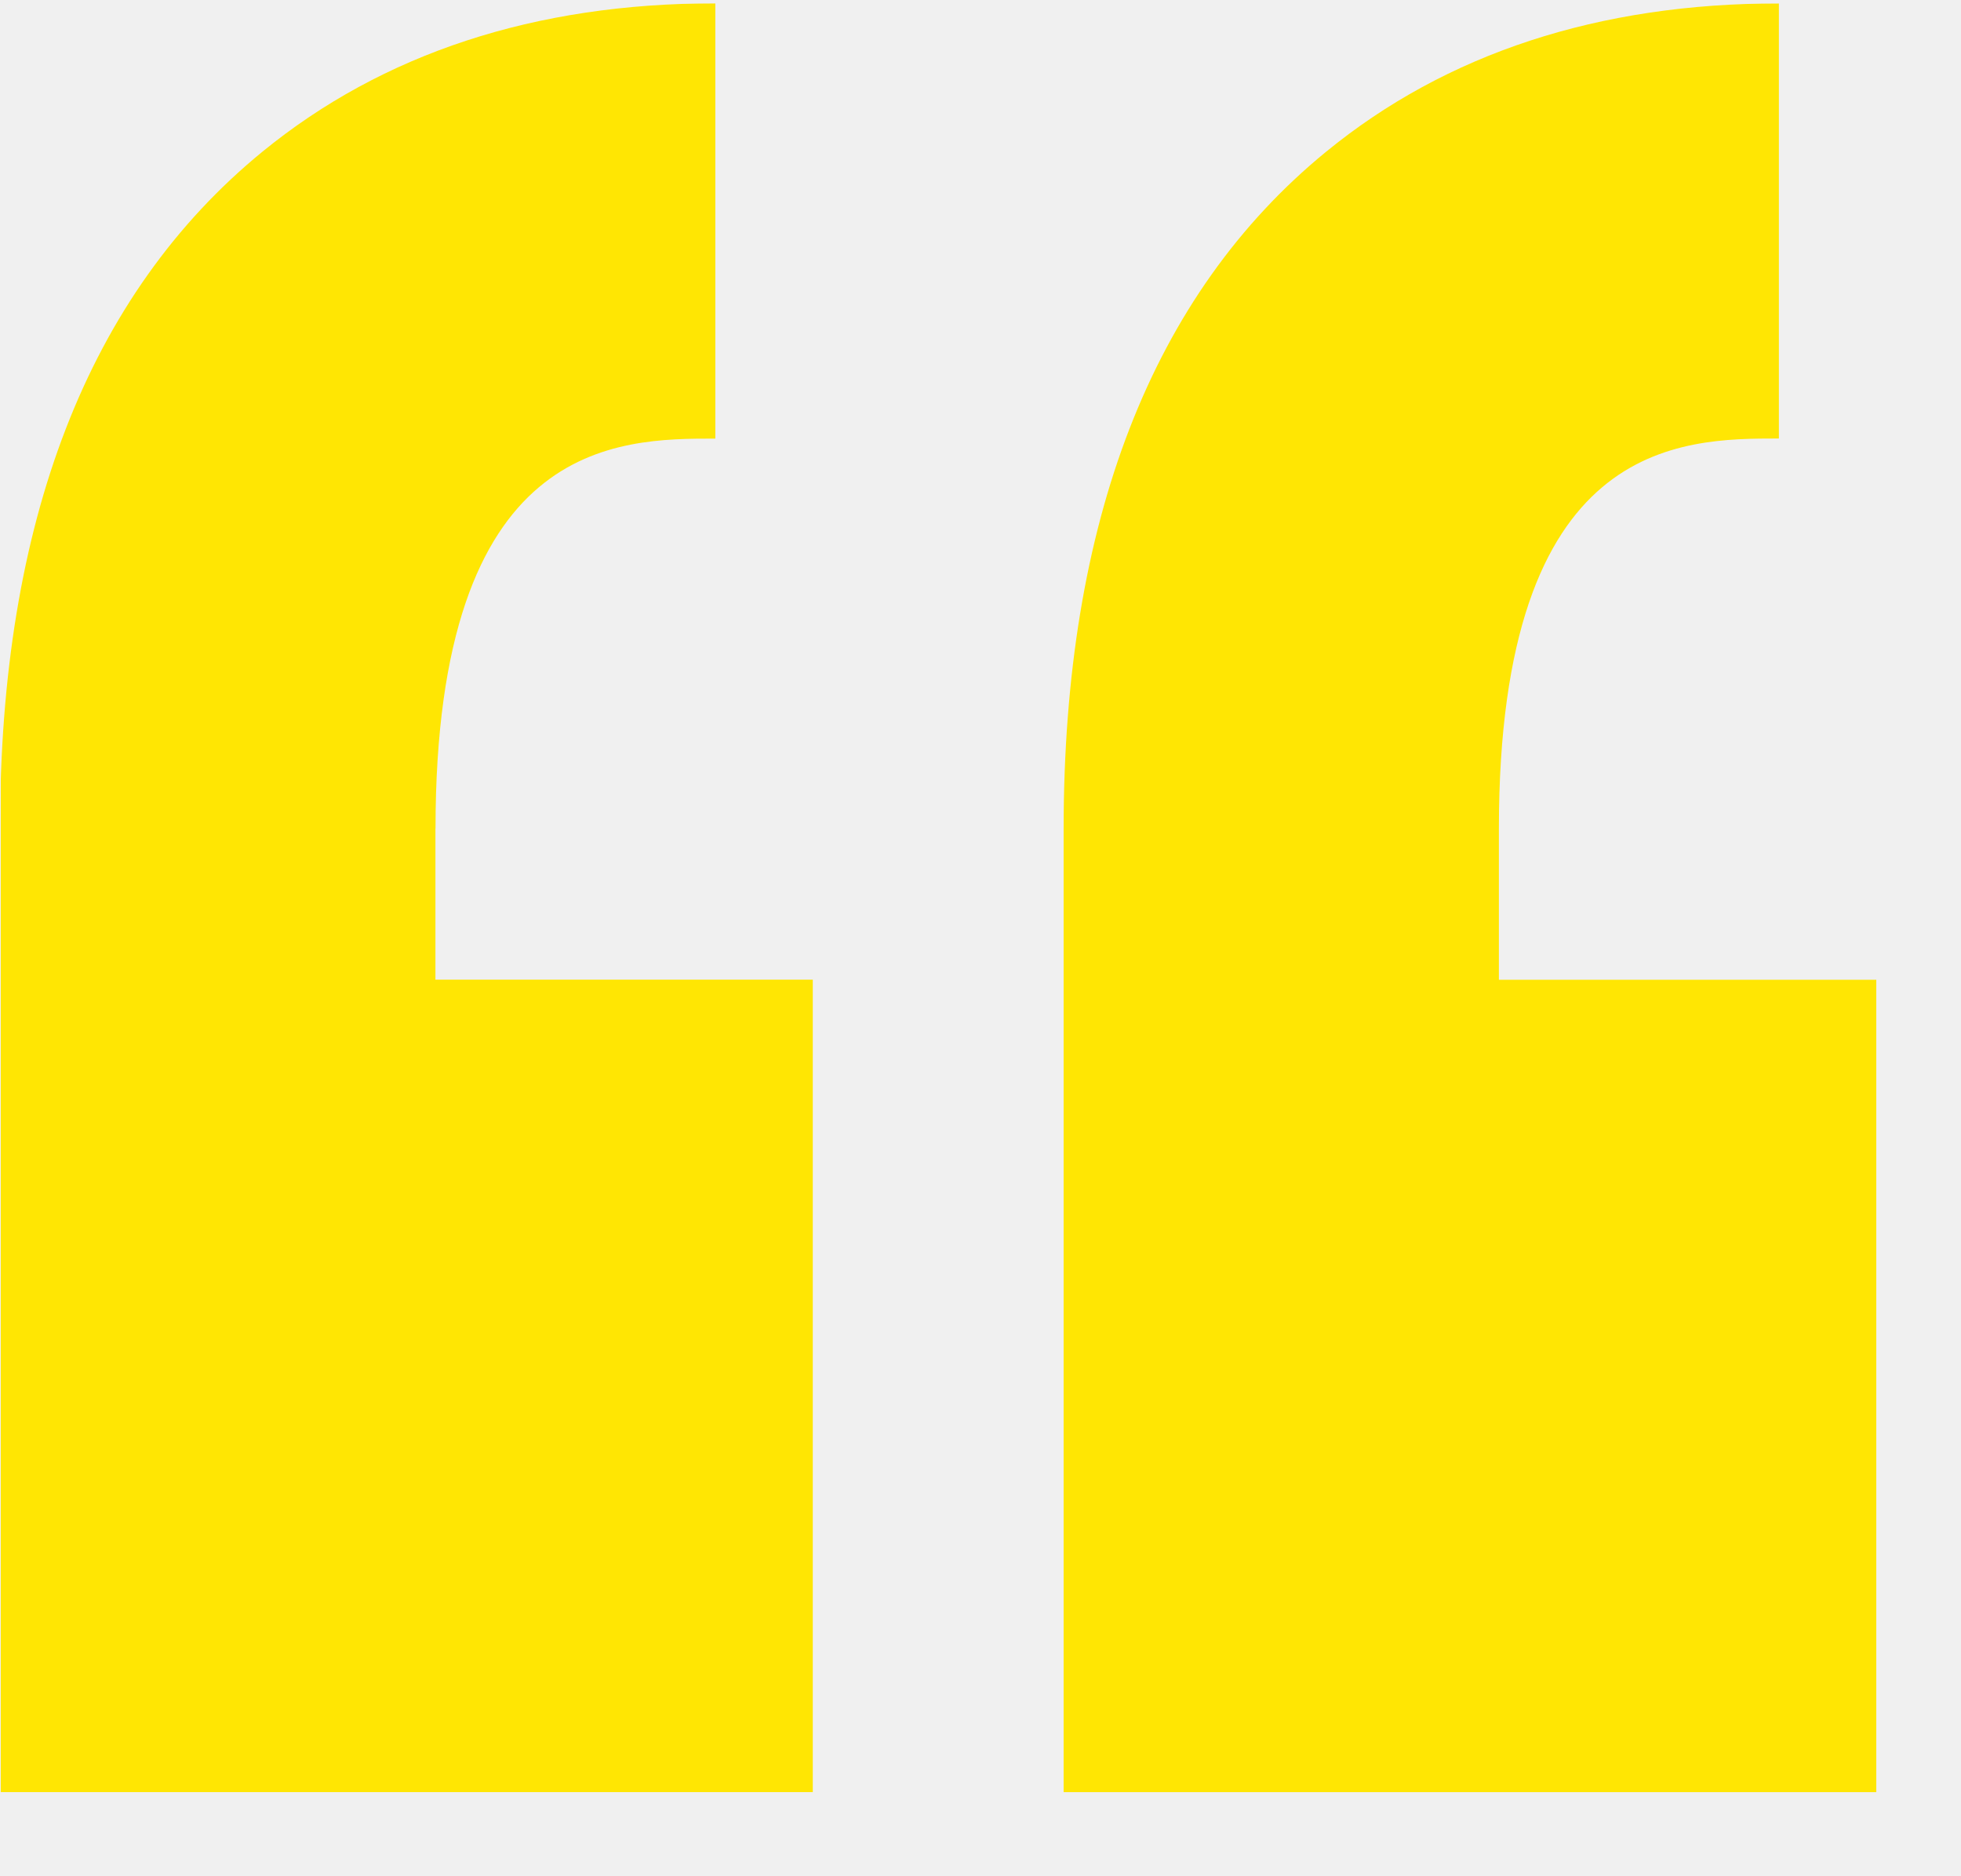
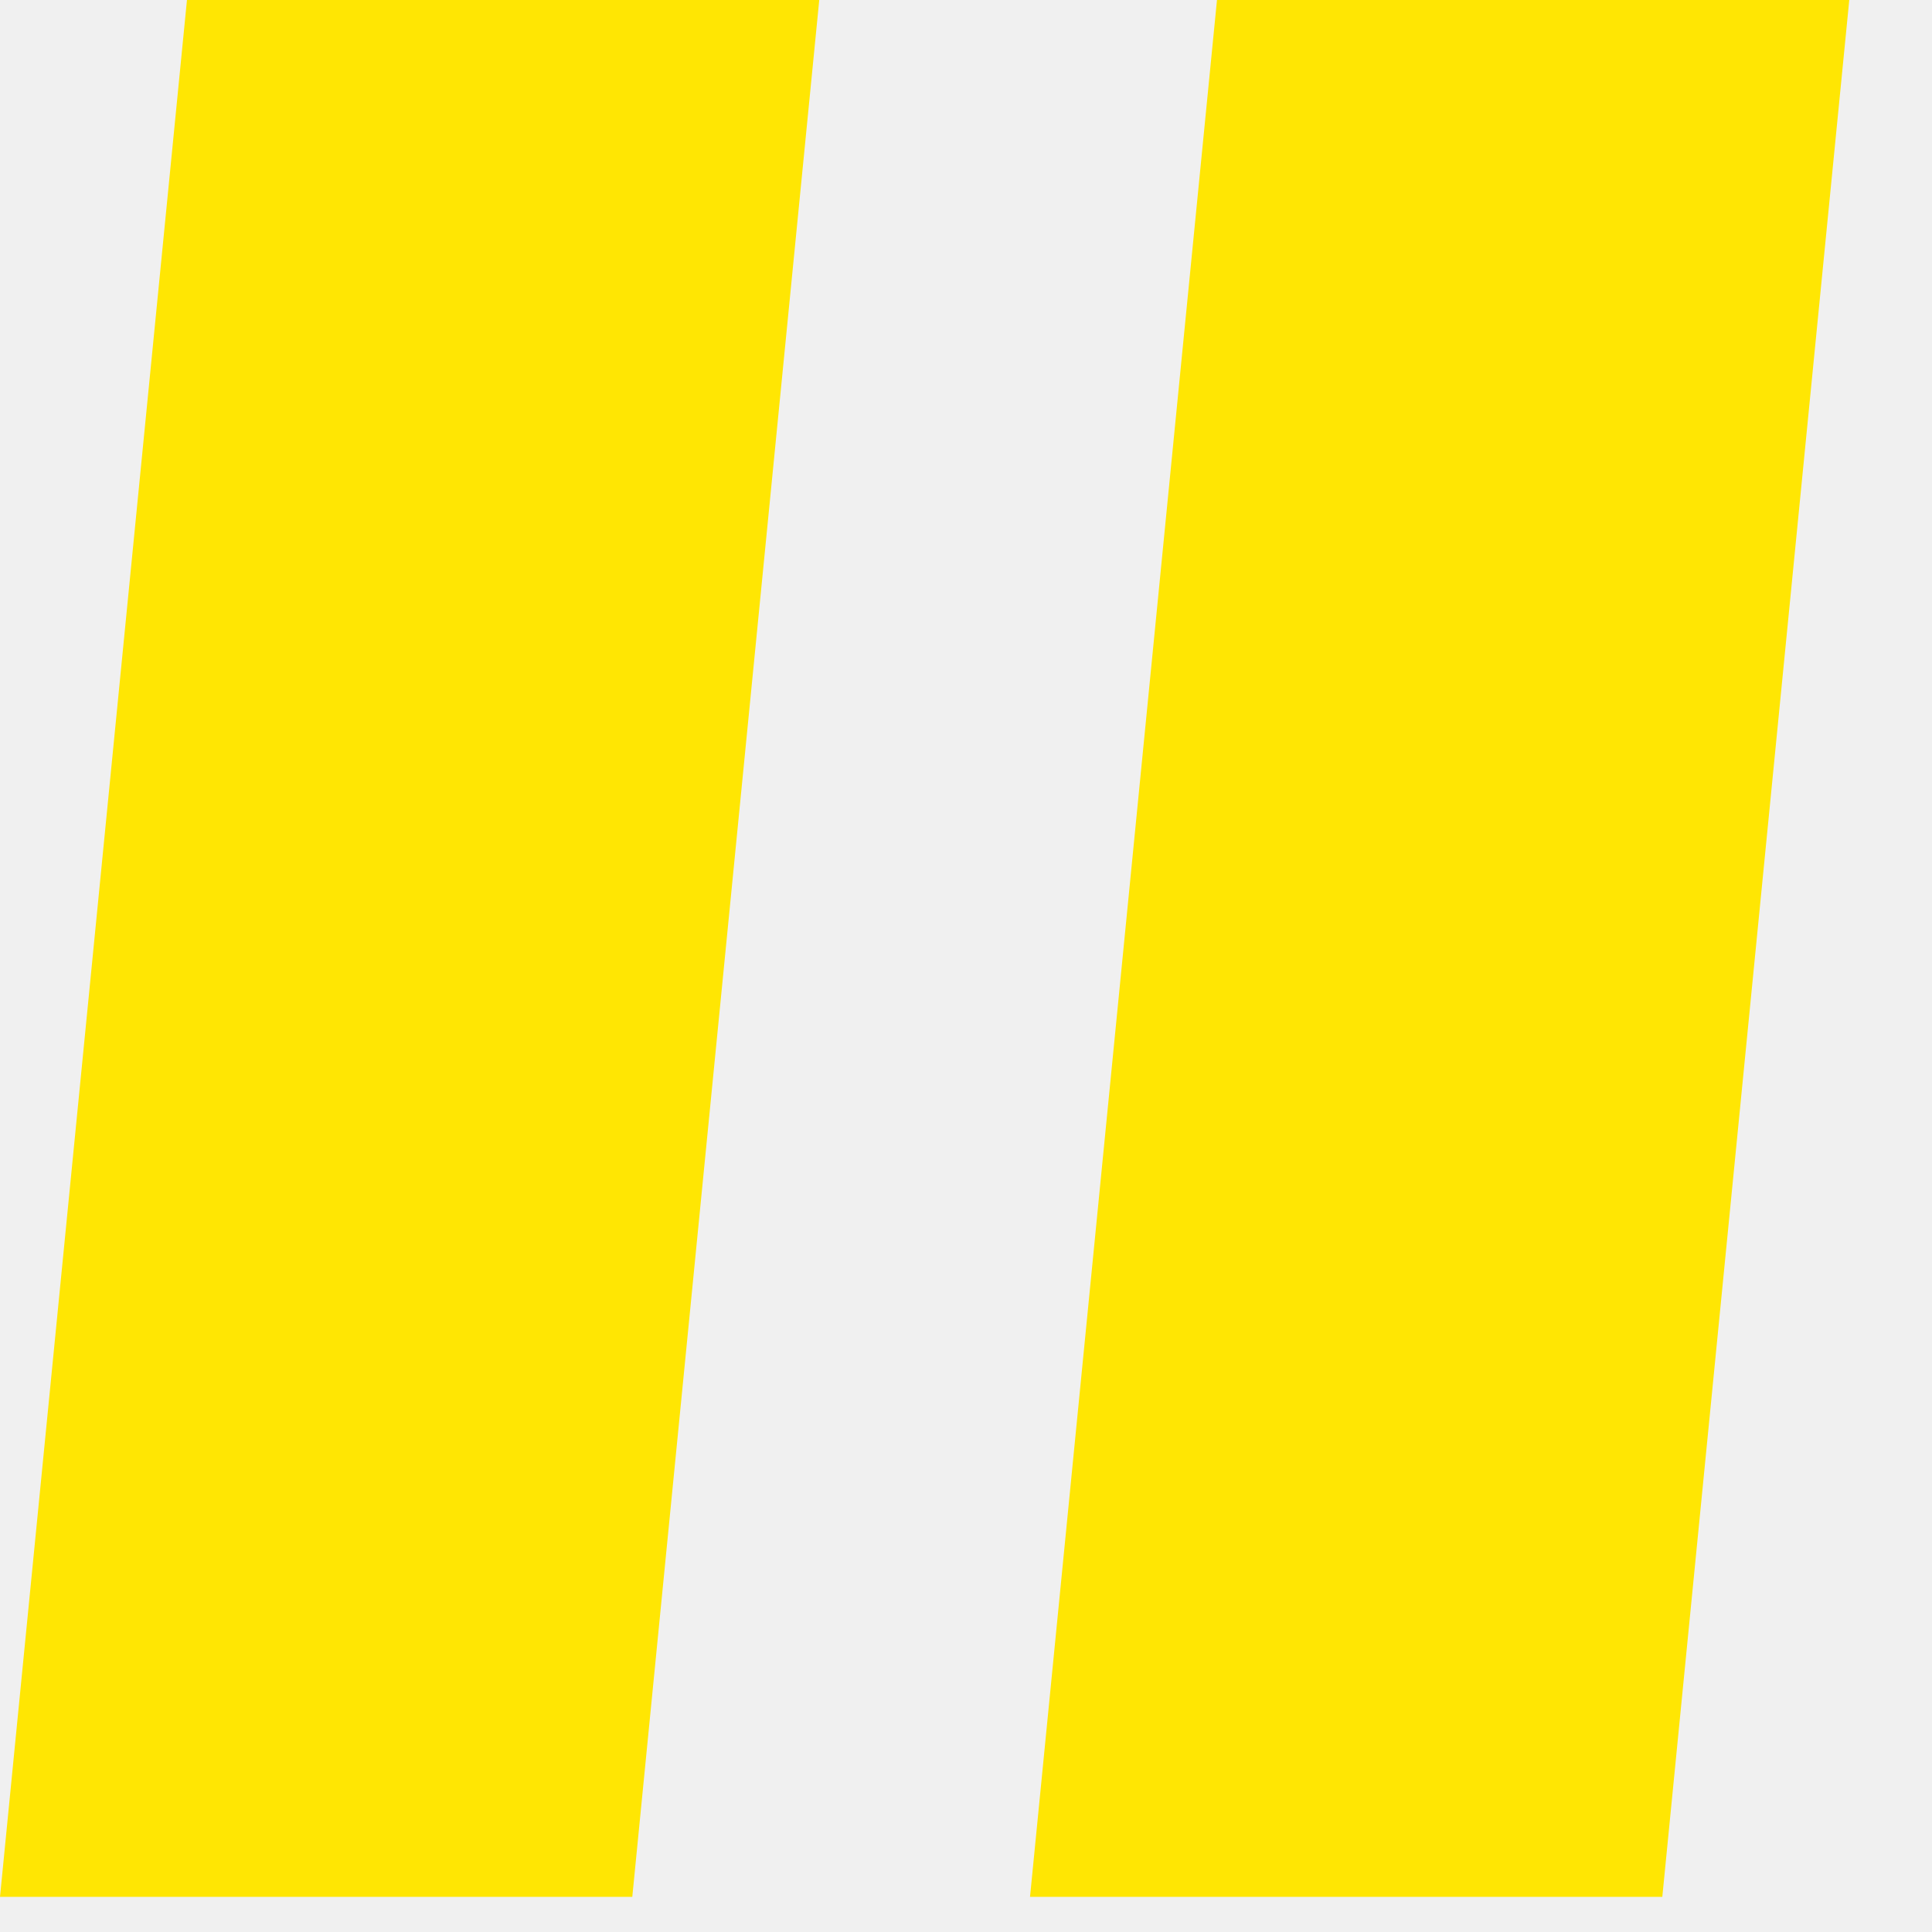
- <svg xmlns="http://www.w3.org/2000/svg" xmlns:xlink="http://www.w3.org/1999/xlink" width="23" height="22" viewBox="0 0 23 22">
-   <defs>
-     <path id="a" d="M.009.039h21.998v20.985H.009z" />
-   </defs>
-   <g fill="none" fill-rule="evenodd">
-     <mask id="b" fill="#fff">
-       <use xlink:href="#a" />
-     </mask>
-     <path fill="#FFE603" d="M5.107 9.72v1.772h4.426v9.532H0V9.721c0-3.598 1.035-6.269 3.076-7.94C4.49.625 6.276.039 8.39.039v5.106c-1.147 0-3.282 0-3.282 4.576zm15.757-4.575V.04c-2.114 0-3.901.586-5.313 1.742-2.041 1.671-3.076 4.342-3.076 7.94v11.303h9.532v-9.532H17.58V9.72c0-4.576 2.135-4.576 3.283-4.576z" mask="url(#b)" />
+ <svg xmlns="http://www.w3.org/2000/svg" width="22" height="22" viewBox="0 0 22 22">
+   <g fill="#FFE603" fill-rule="evenodd">
+     <path d="M2.129 0L9.329 0 7.2 21.6 0 21.6zM13.858 0L21.058 0 18.929 21.6 11.729 21.6z" />
  </g>
</svg>
